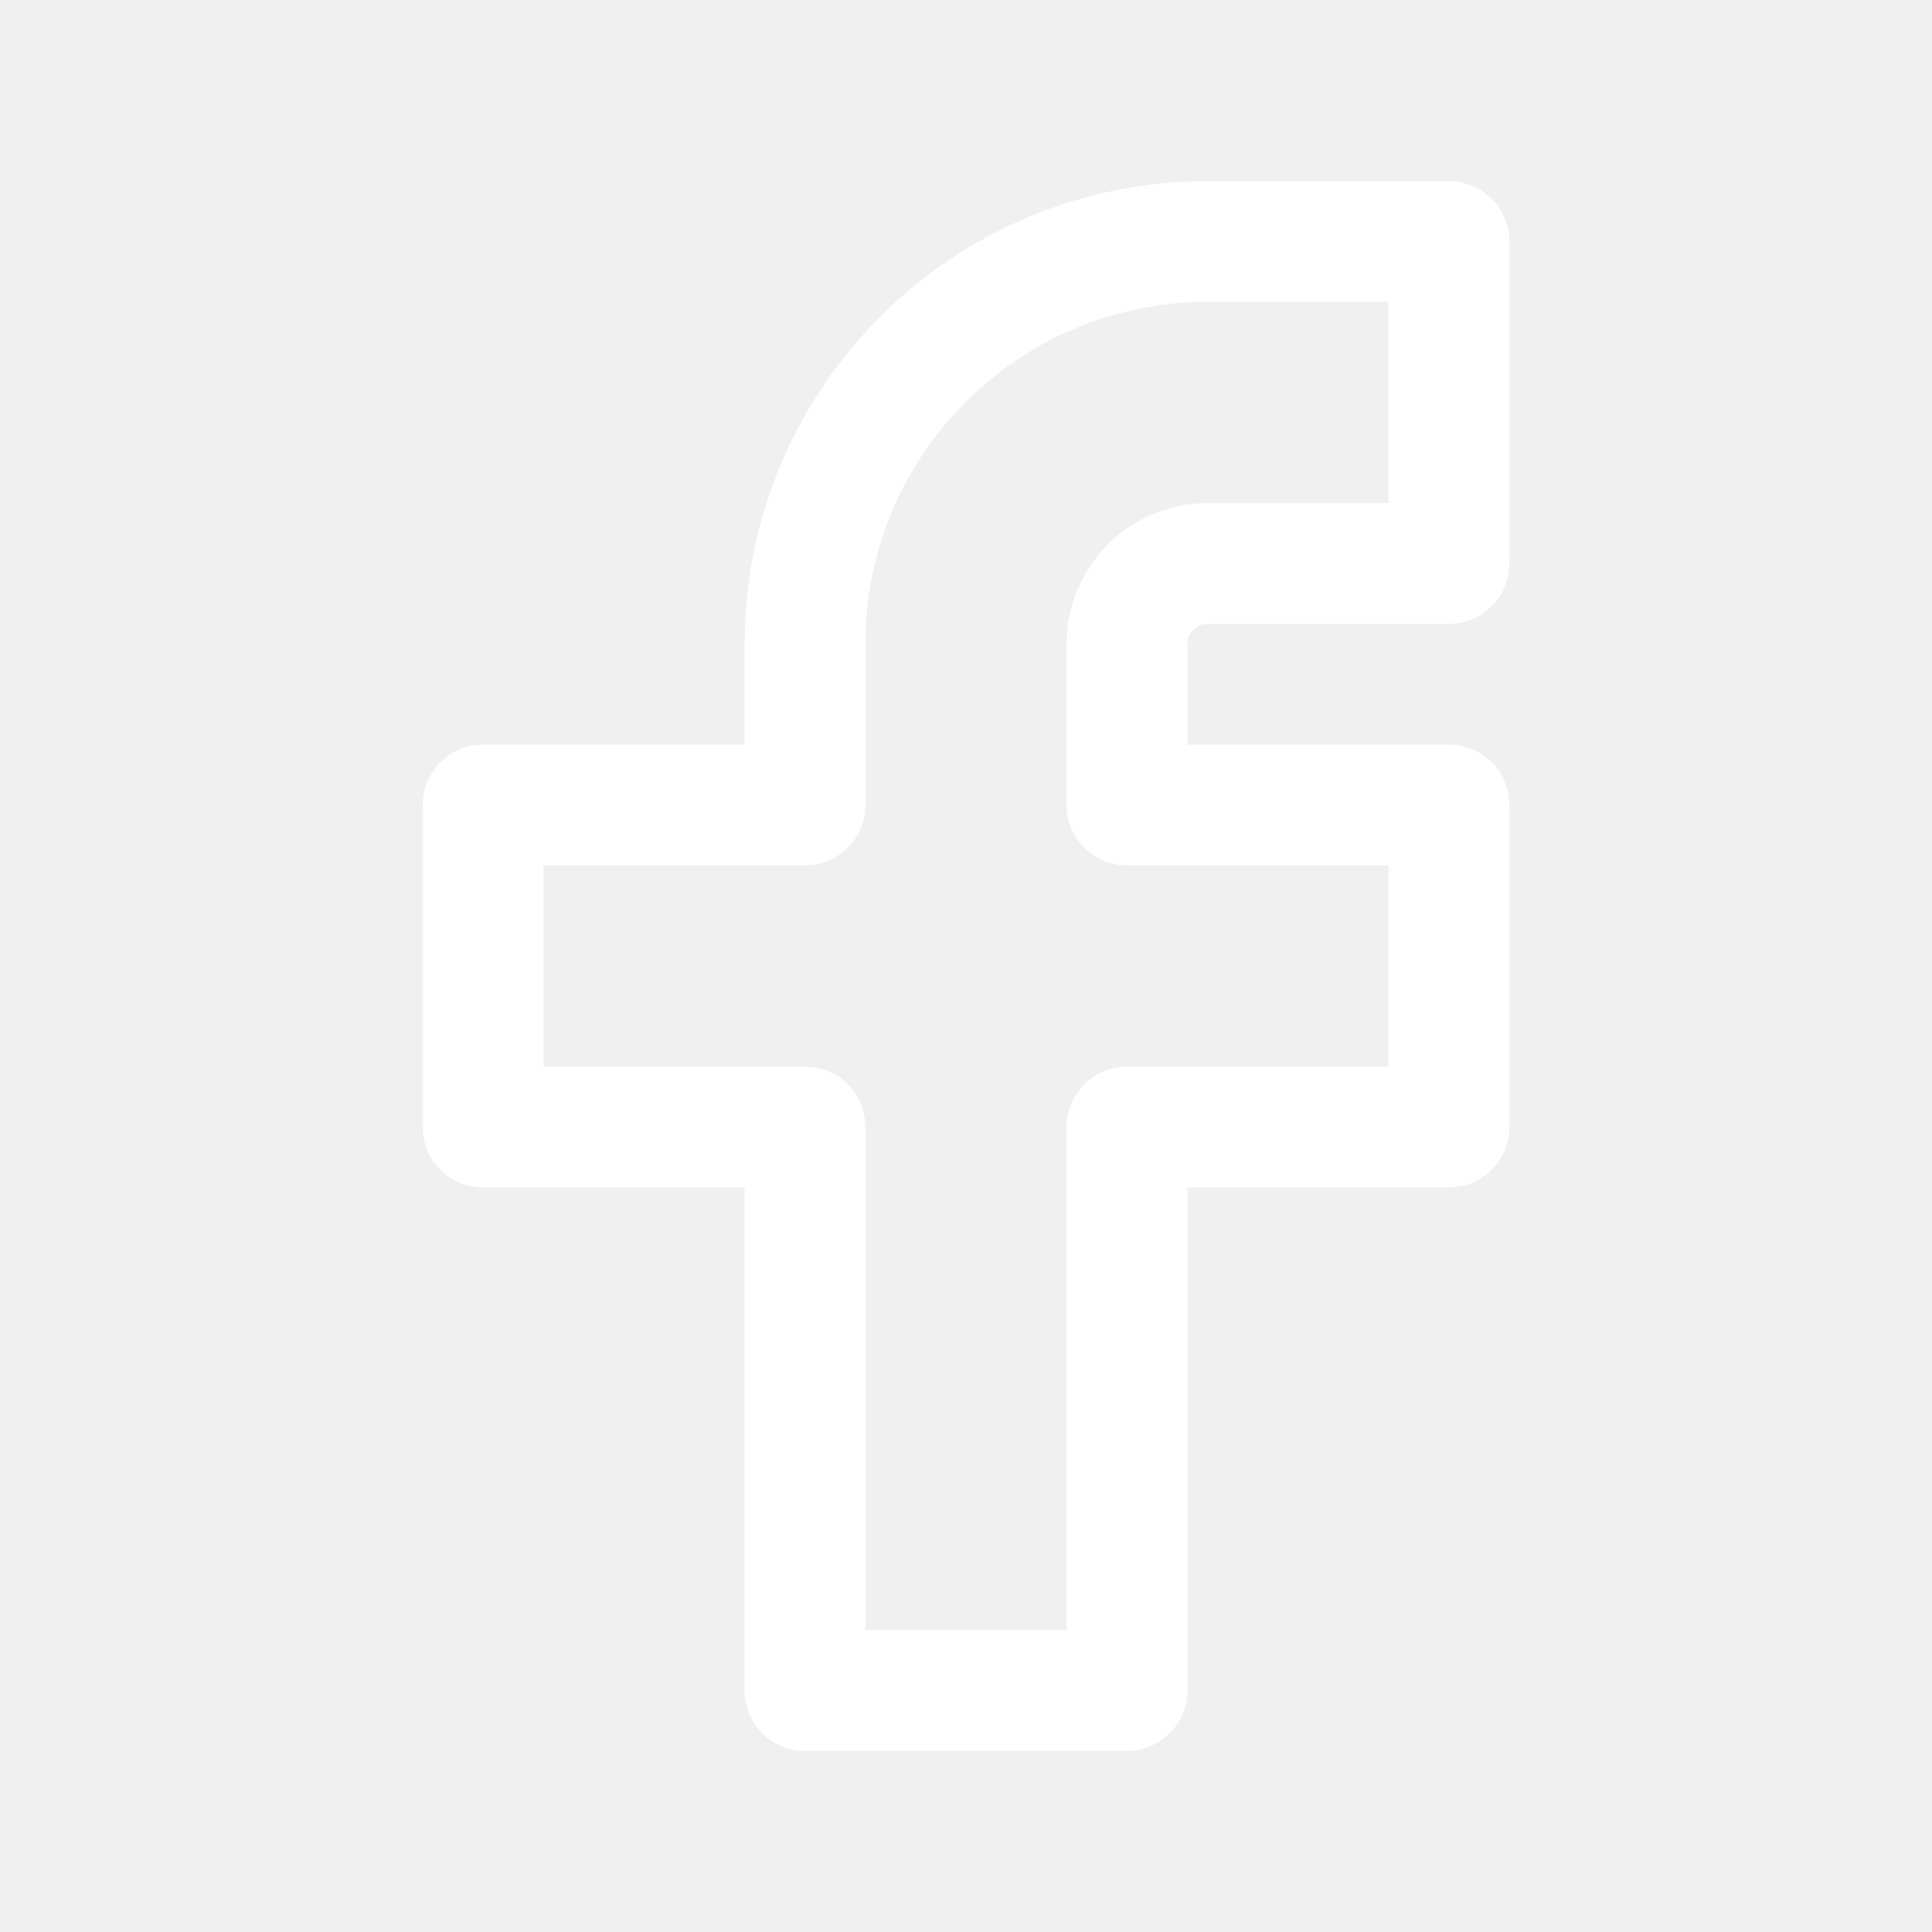
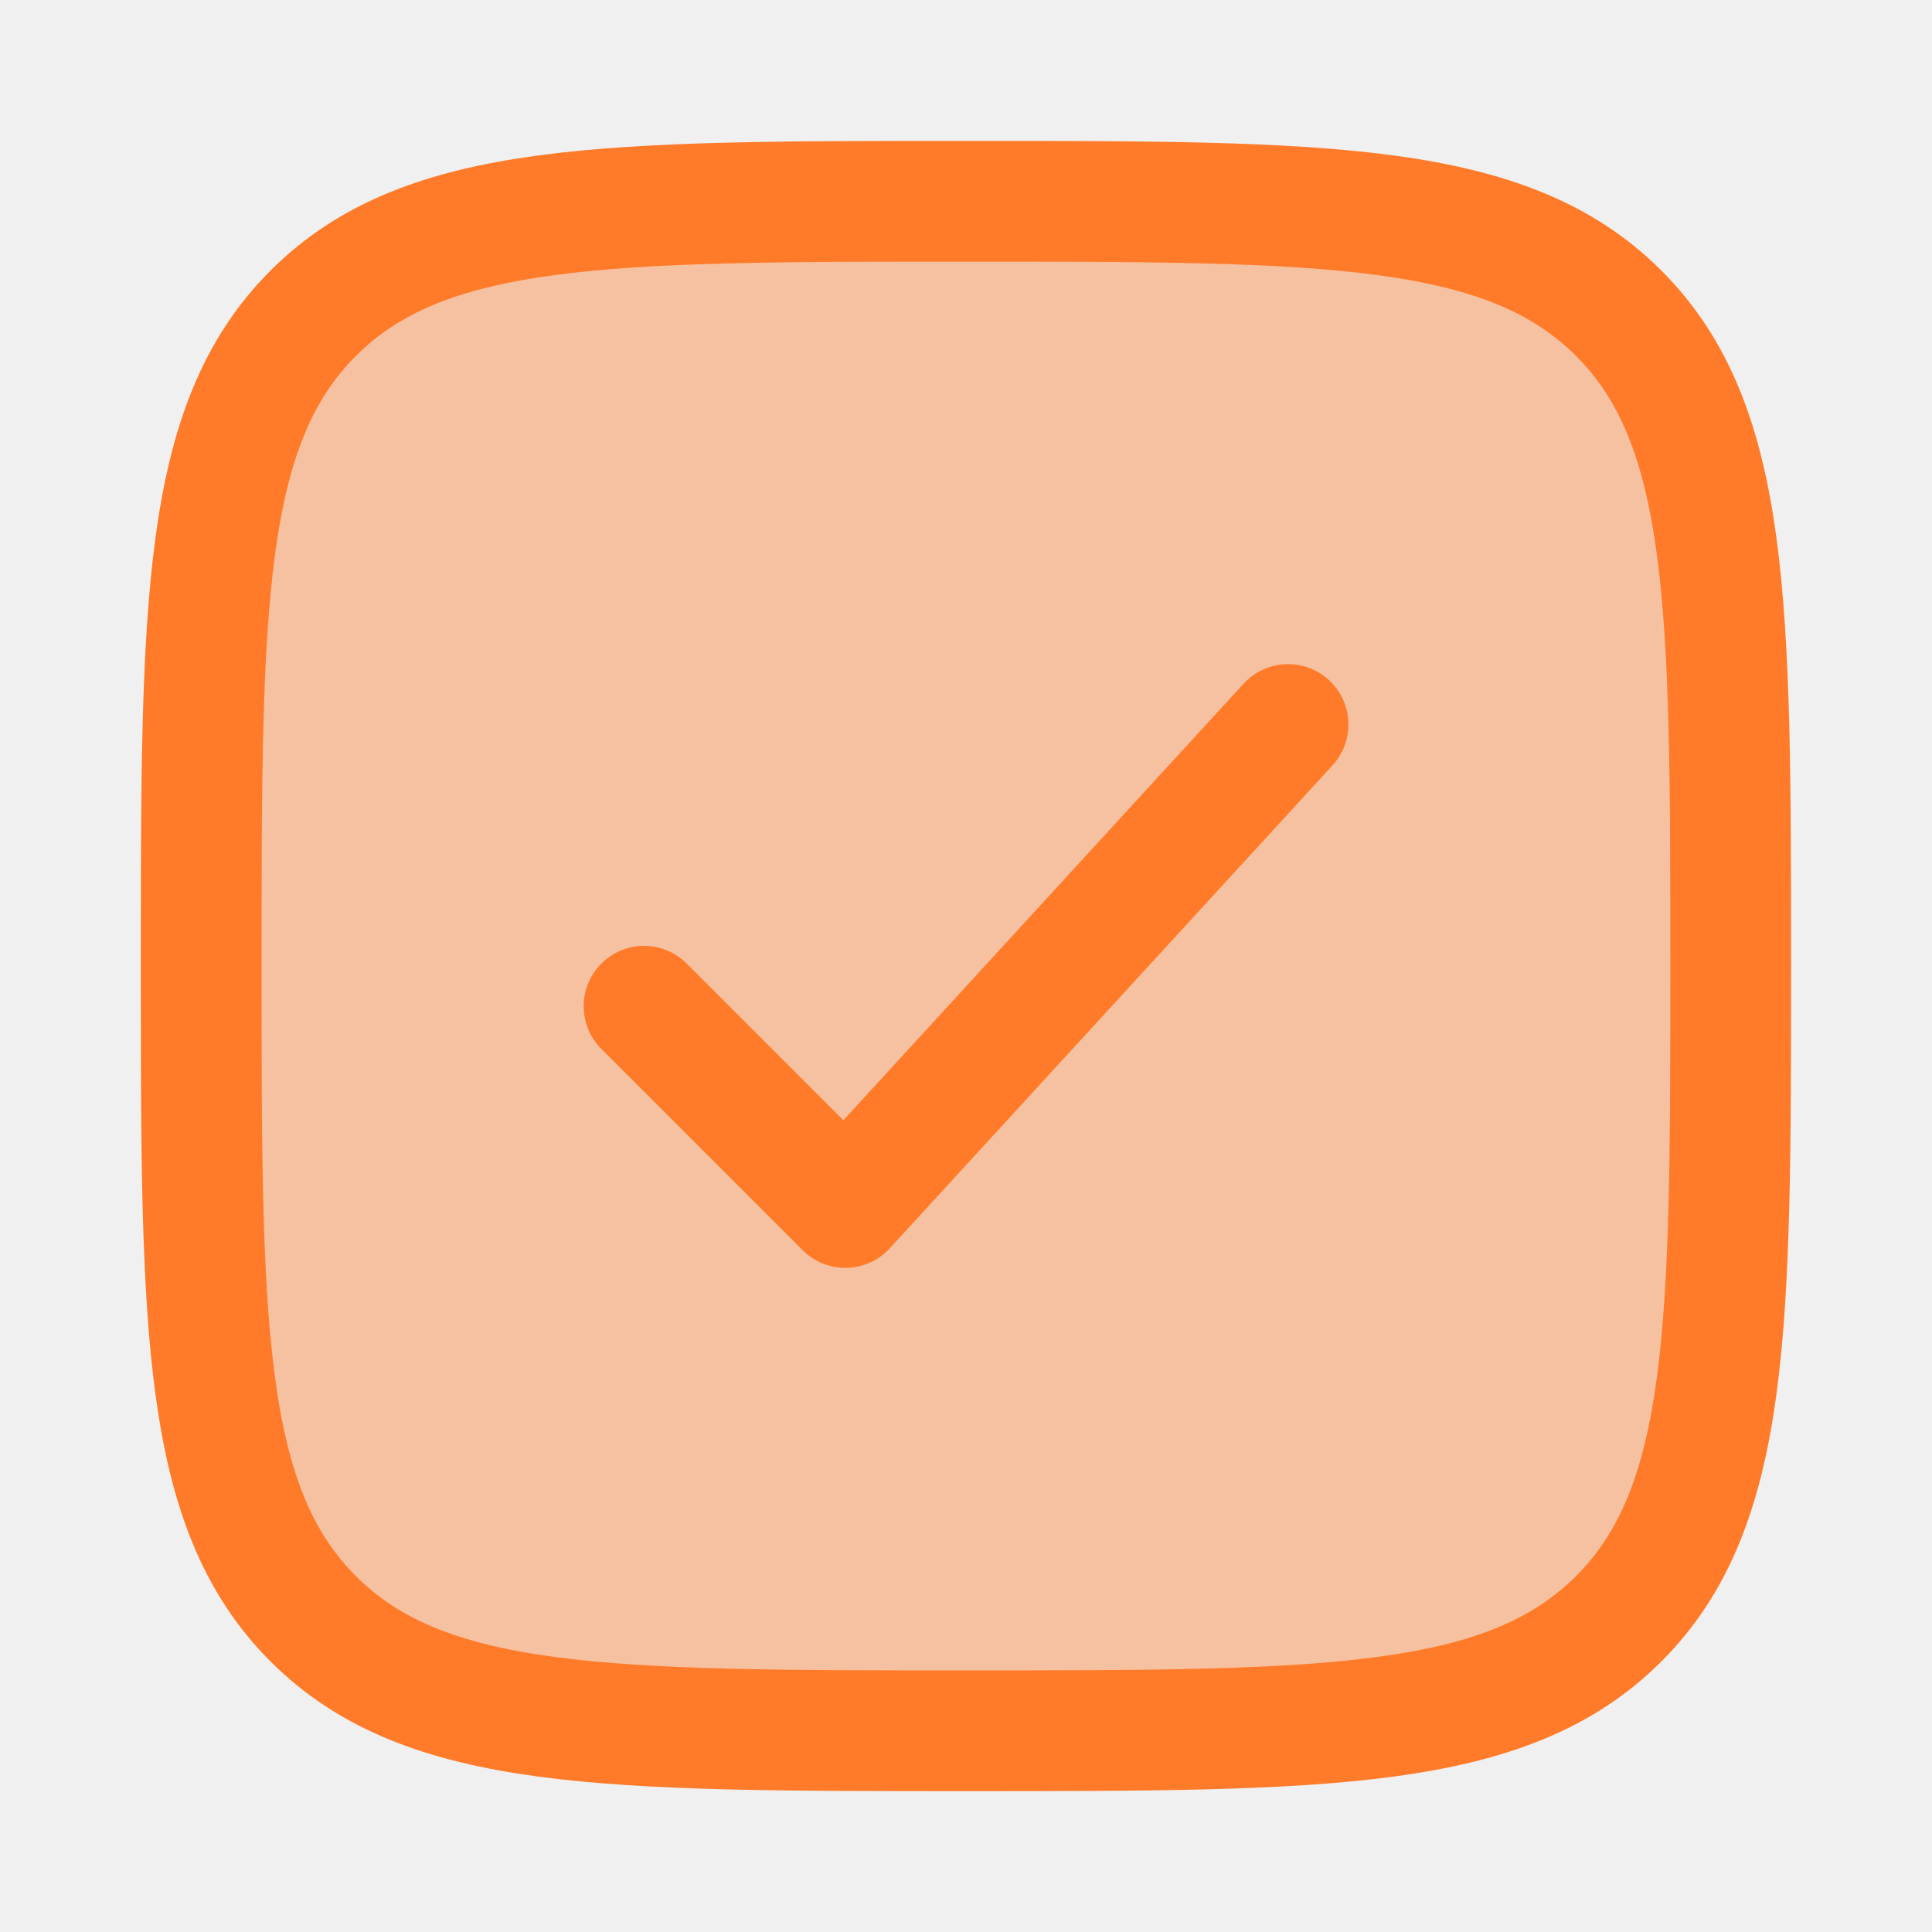
- <svg xmlns="http://www.w3.org/2000/svg" width="24" height="24" viewBox="0 0 24 24" fill="none">
-   <path d="M18 3H15C12.239 3 10 5.239 10 8V10H6V14H10V21H14V14H18V10H14V8C14 7.448 14.448 7 15 7H18V3Z" stroke="white" stroke-width="1.5" stroke-linecap="round" stroke-linejoin="round" />
+ <svg xmlns="http://www.w3.org/2000/svg" width="56" height="56" viewBox="0 0 56 56" fill="none">
+   <path d="M5.832 28.001C5.832 17.551 5.832 12.326 9.078 9.08C12.325 5.834 17.549 5.834 27.999 5.834C38.448 5.834 43.673 5.834 46.919 9.08C50.165 12.326 50.165 17.551 50.165 28.001C50.165 38.45 50.165 43.675 46.919 46.921C43.673 50.167 38.448 50.167 27.999 50.167C17.549 50.167 12.325 50.167 9.078 46.921C5.832 43.675 5.832 38.45 5.832 28.001Z" fill="#FF7B29" fill-opacity="0.4" stroke="#FF7B29" stroke-width="3.5" />
+   <path d="M18.668 29.167L24.501 35L37.335 21" stroke="#FF7B29" stroke-width="3.5" stroke-linecap="round" stroke-linejoin="round" />
</svg>
